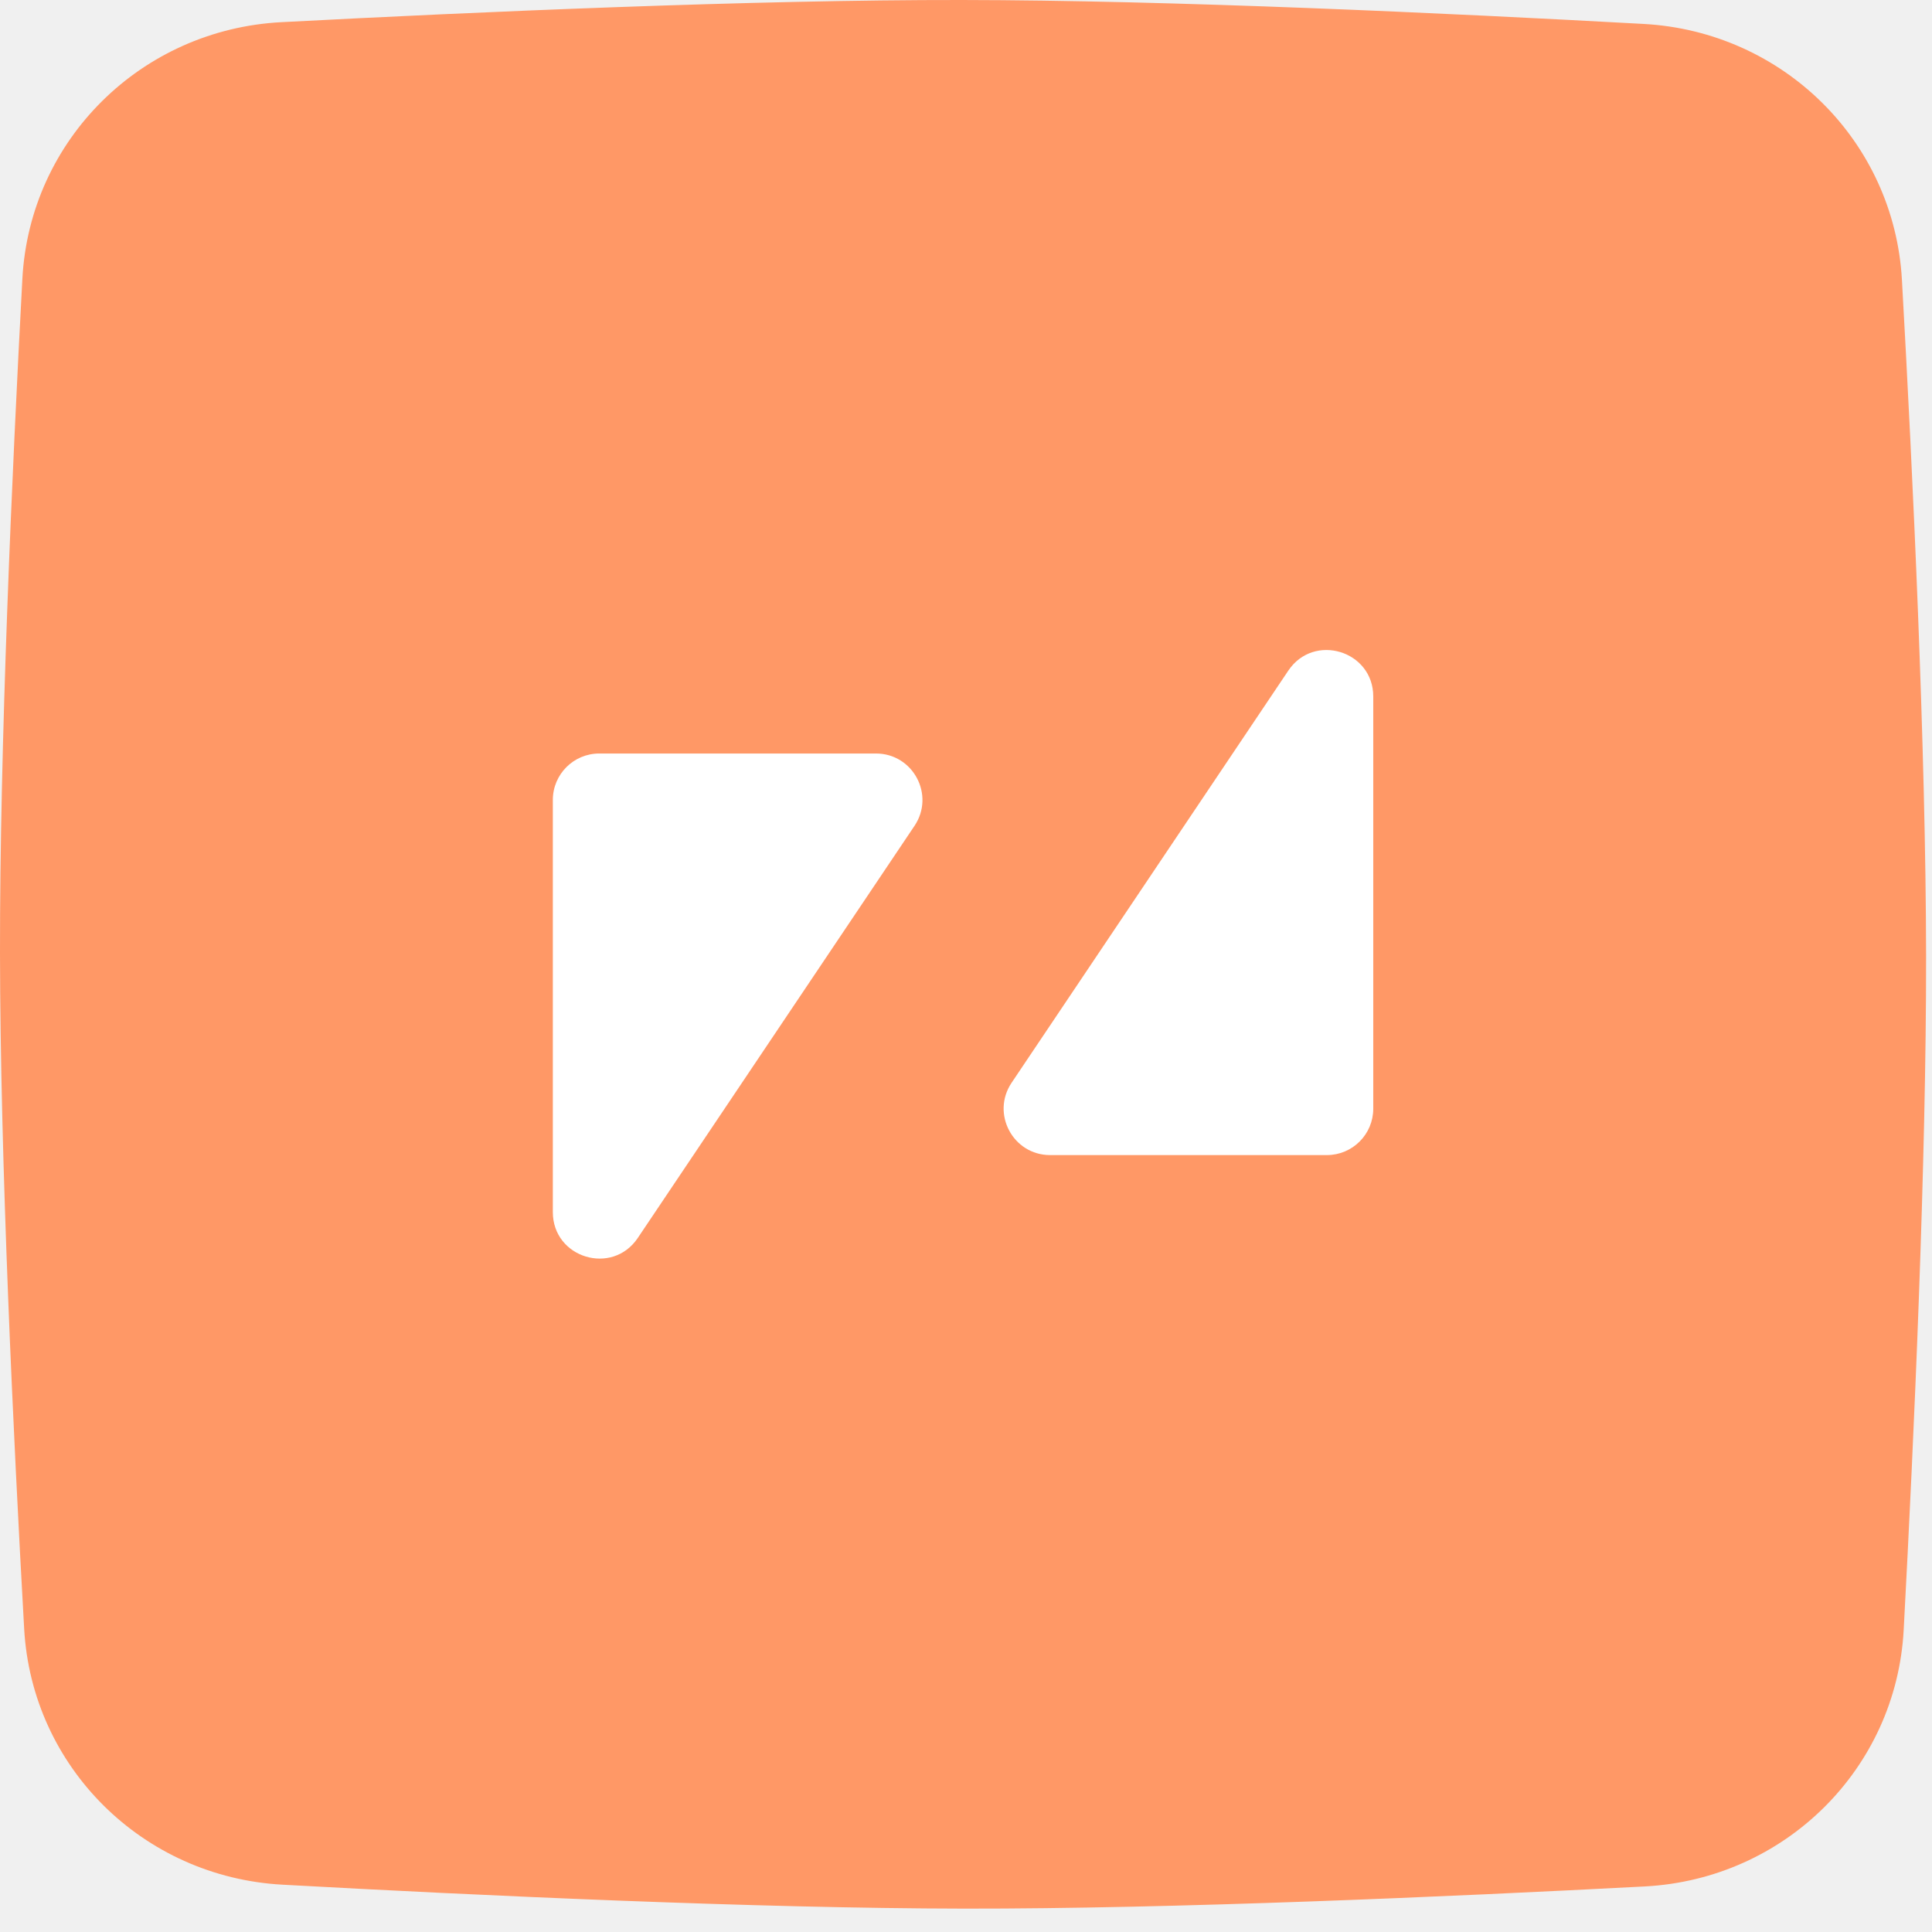
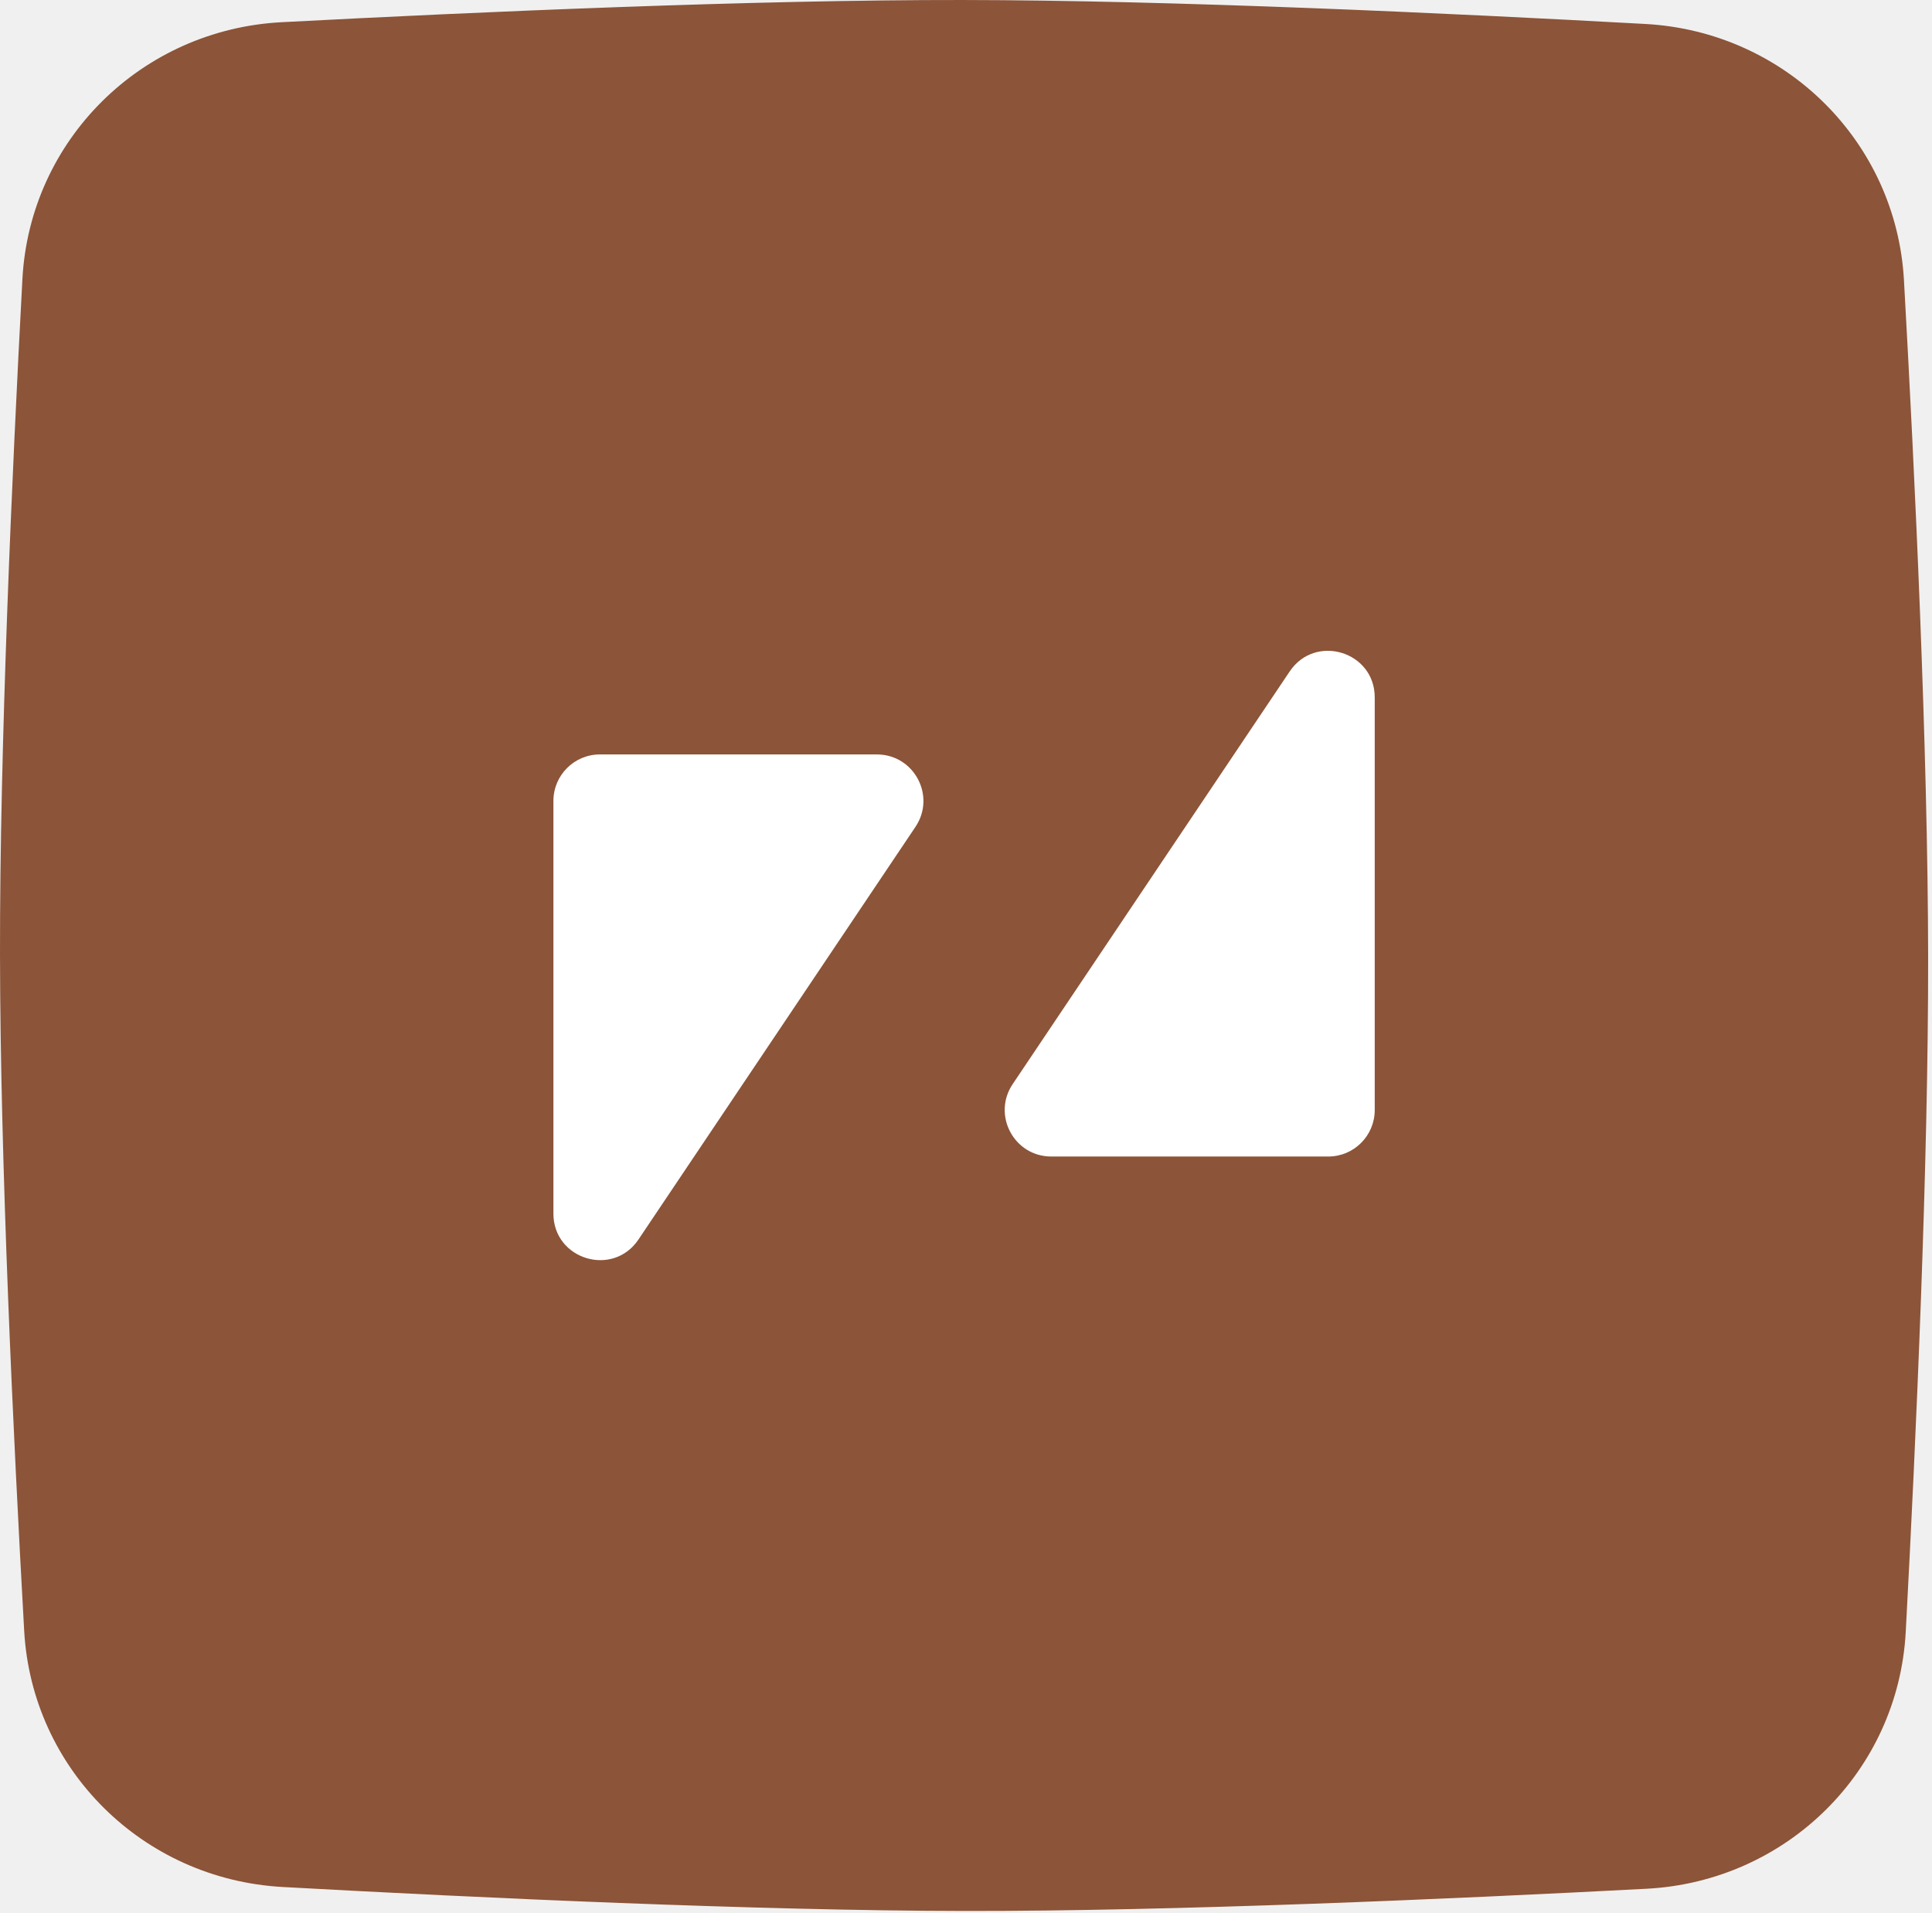
- <svg xmlns="http://www.w3.org/2000/svg" width="69" height="69" viewBox="0 0 69 69" fill="none">
-   <path d="M58.704 0.855C63.691 1.13 67.649 5.052 67.926 9.993C68.316 16.935 68.779 26.725 68.789 34.125C68.798 41.508 68.361 51.27 67.989 58.209C67.724 63.169 63.748 67.109 58.742 67.373C51.74 67.741 41.889 68.174 34.438 68.165C26.97 68.155 17.09 67.696 10.084 67.31C5.098 67.035 1.14 63.113 0.863 58.172C0.473 51.229 0.009 41.439 0 34.04C-0.009 26.656 0.428 16.894 0.799 9.956C1.065 4.995 5.041 1.055 10.047 0.792C17.049 0.424 26.9 -0.009 34.351 0C41.819 0.009 51.698 0.469 58.704 0.855Z" fill="#FF9866" />
-   <path d="M19.744 28.569C19.744 27.654 20.486 26.911 21.402 26.911H31.284C32.611 26.911 33.4 28.392 32.661 29.494L22.778 44.213C21.865 45.573 19.744 44.927 19.744 43.289V28.569Z" fill="white" />
-   <path d="M46.011 23.951C46.923 22.592 49.045 23.238 49.045 24.875V39.595C49.045 40.511 48.303 41.253 47.387 41.253H37.505C36.178 41.253 35.389 39.773 36.128 38.671L46.011 23.951Z" fill="white" />
+ <svg xmlns="http://www.w3.org/2000/svg" width="291" height="288" viewBox="0 0 291 288" fill="none">
+   <path d="M247.843 3.61C268.895 4.77 285.606 21.329 286.776 42.189C288.421 71.499 290.379 112.831 290.418 144.072C290.457 175.244 288.612 216.458 287.044 245.752C285.923 266.694 269.136 283.328 248.003 284.439C218.44 285.993 176.849 287.822 145.391 287.783C113.864 287.744 72.154 285.804 42.575 284.174C21.524 283.014 4.813 266.455 3.643 245.594C1.998 216.284 0.04 174.952 0.001 143.712C-0.039 112.54 1.807 71.325 3.375 42.031C4.496 21.089 21.282 4.455 42.416 3.344C71.979 1.79 113.57 -0.038 145.028 0.001C176.555 0.04 218.265 1.98 247.843 3.61Z" fill="#8C5438" />
+   <path d="M83.355 120.616C83.355 116.75 86.489 113.616 90.355 113.616H132.078C137.68 113.616 141.012 119.868 137.89 124.518L96.167 186.663C92.313 192.404 83.355 189.676 83.355 182.761V120.616Z" fill="white" />
+   <path d="M194.252 101.12C198.106 95.379 207.064 98.107 207.064 105.021V167.167C207.064 171.033 203.93 174.167 200.064 174.167H158.34C152.739 174.167 149.407 167.915 152.529 163.265L194.252 101.12Z" fill="white" />
</svg>
